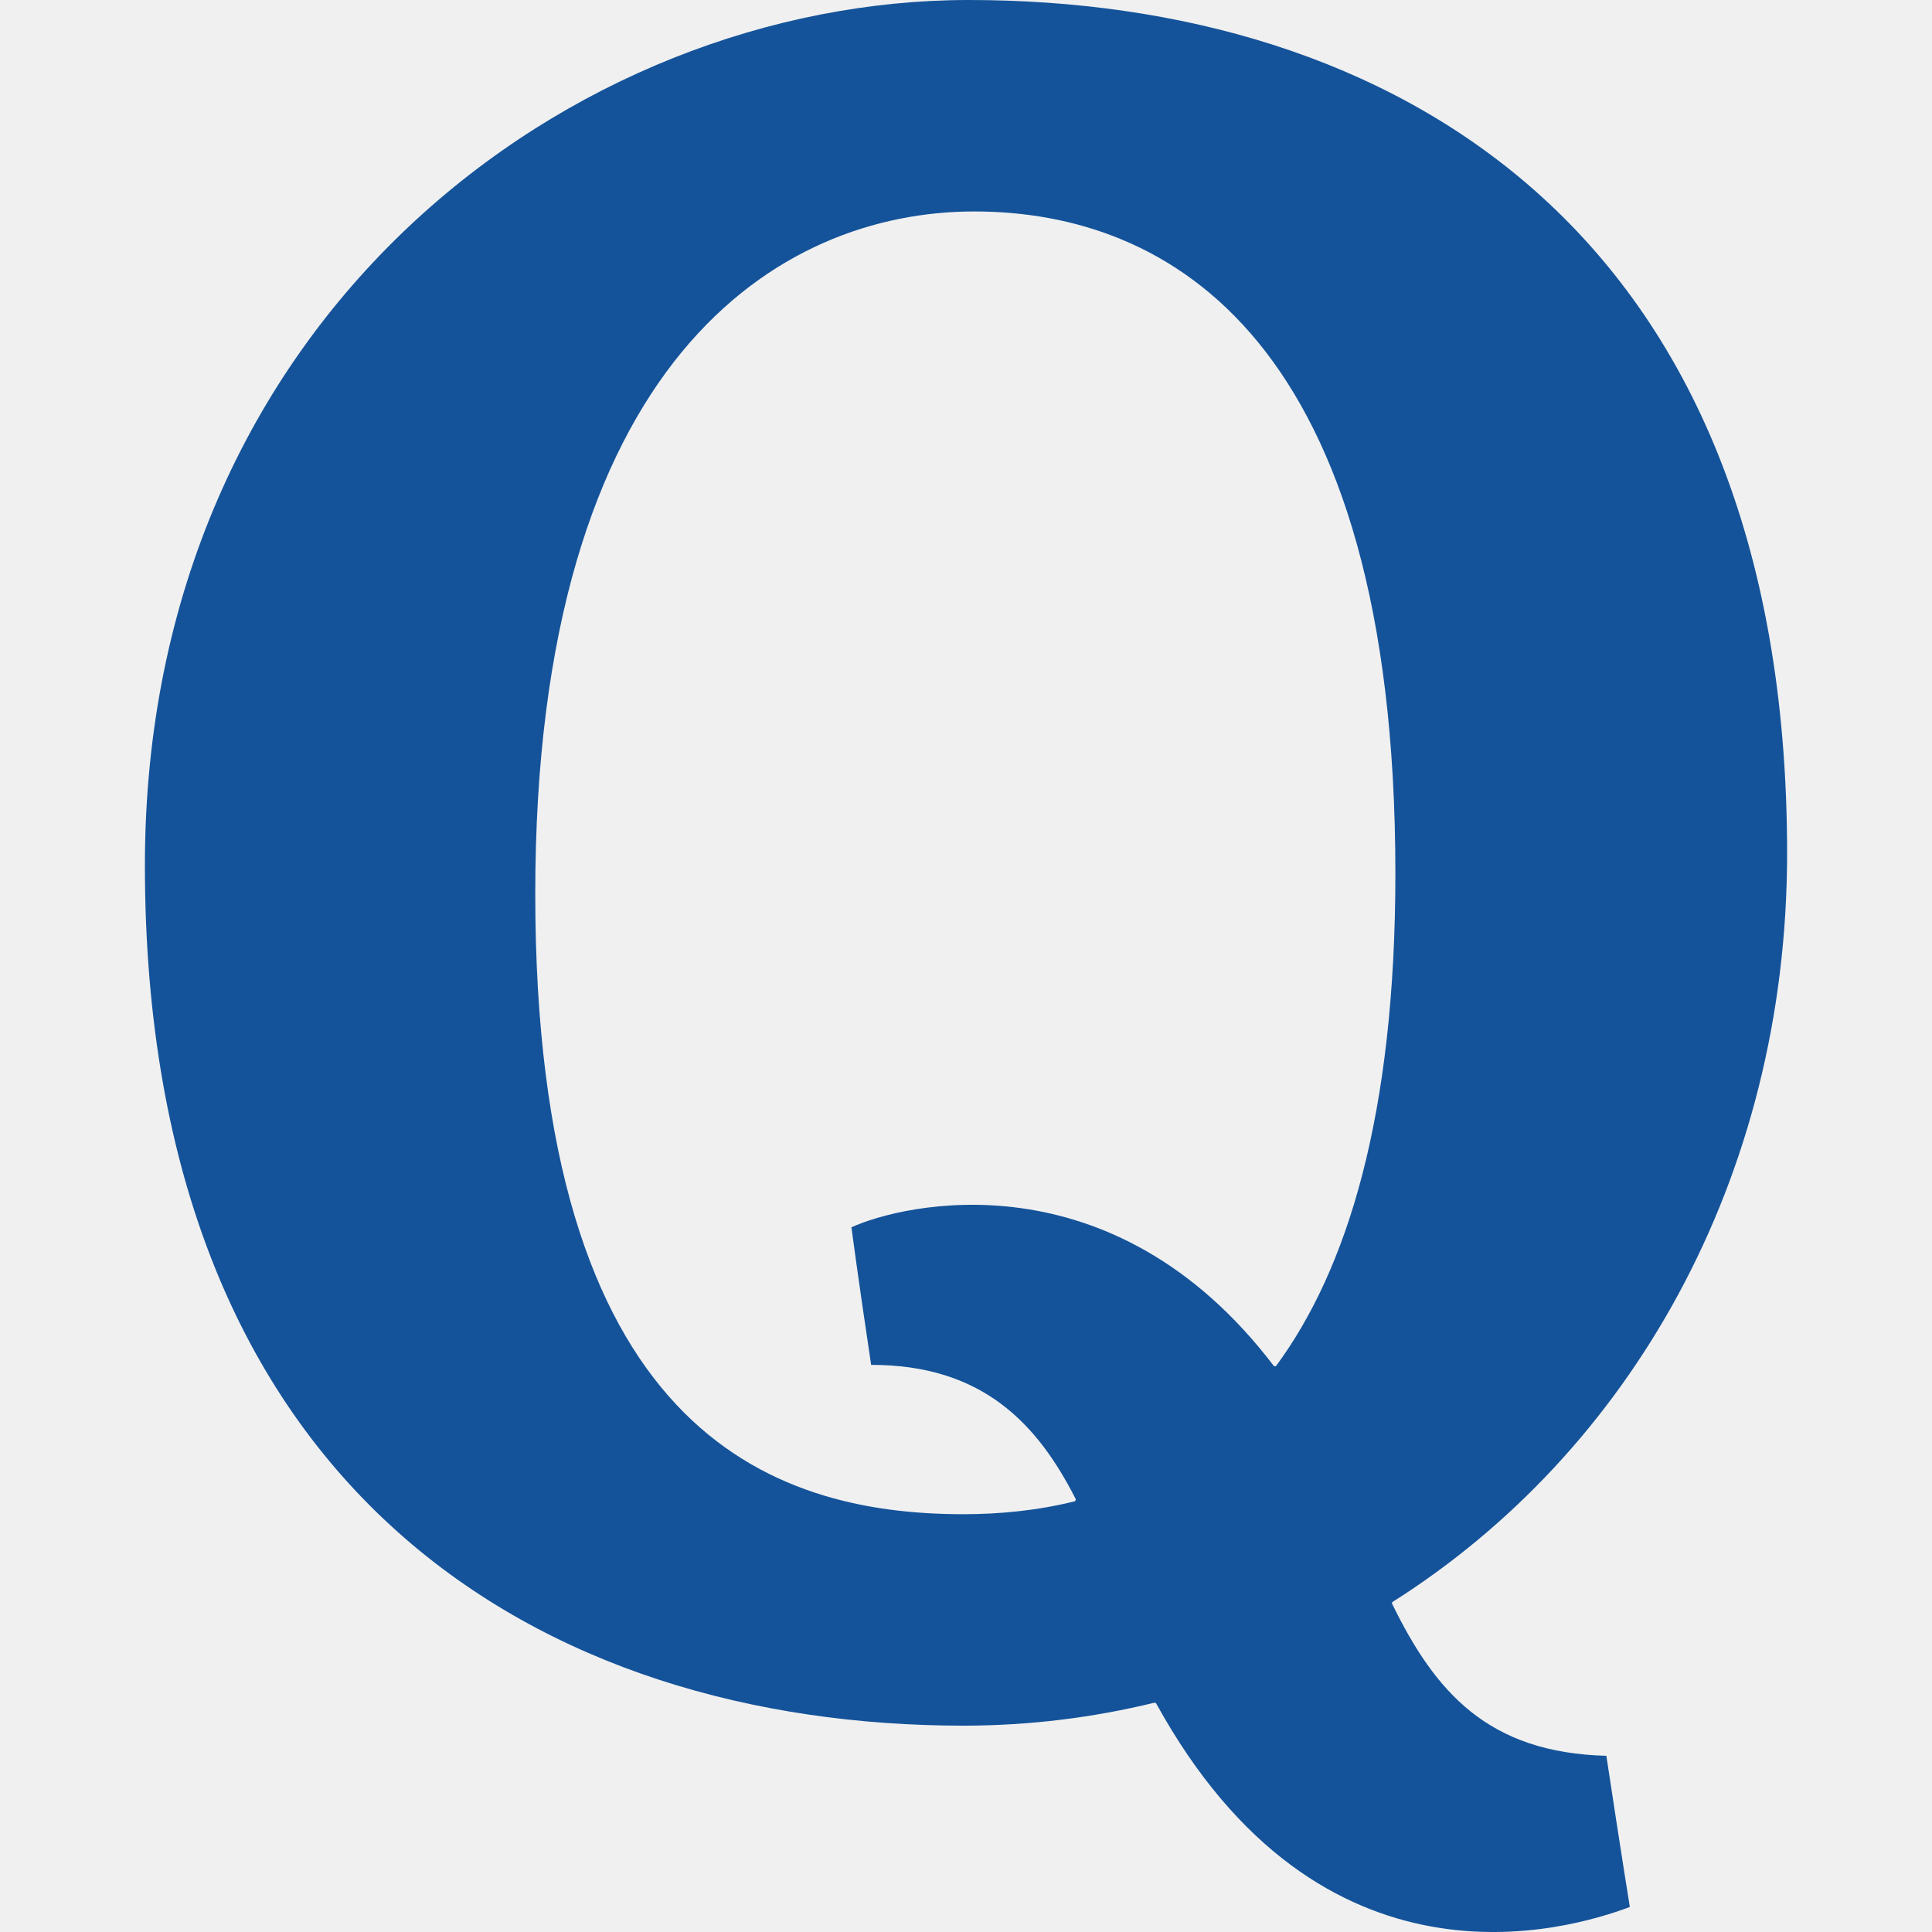
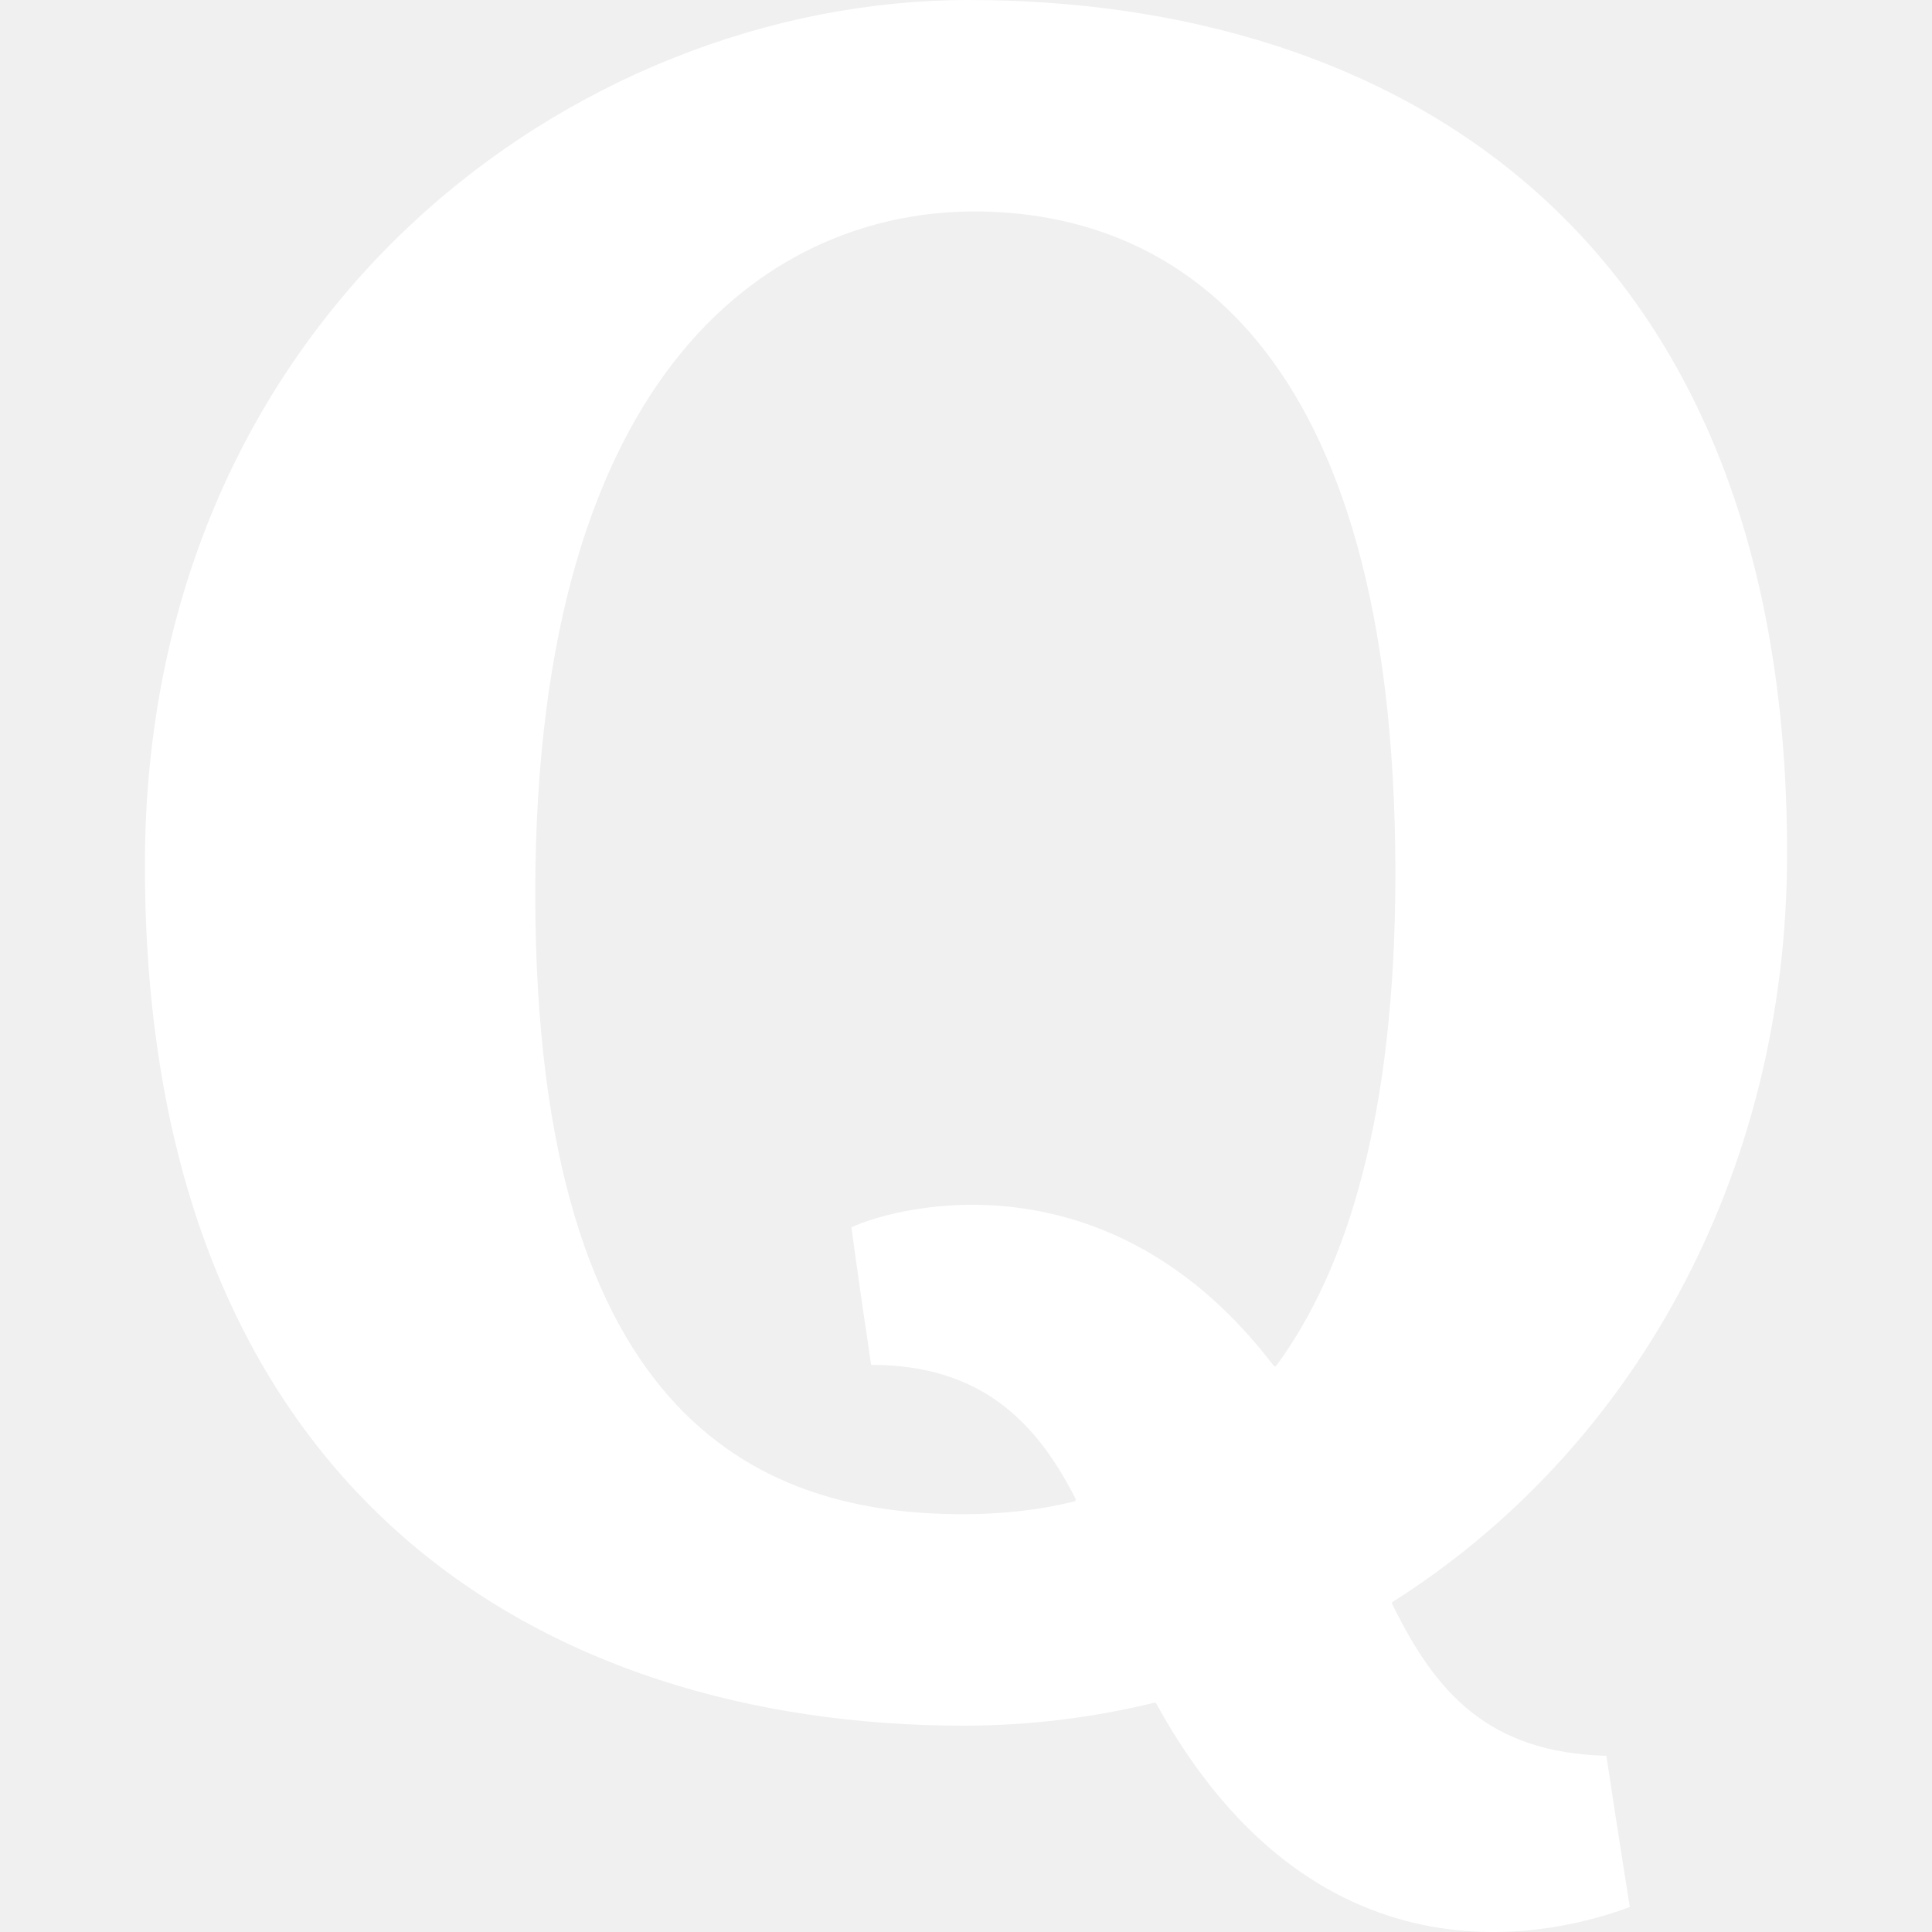
- <svg xmlns="http://www.w3.org/2000/svg" width="800px" height="800px" viewBox="-1.5 0 20 20" version="1.1" fill="#14539a">
+ <svg xmlns="http://www.w3.org/2000/svg" width="800px" height="800px" viewBox="-1.5 0 20 20" version="1.1" fill="#ffffff">
  <g id="SVGRepo_bgCarrier" stroke-width="0" />
  <g id="SVGRepo_tracerCarrier" stroke-linecap="round" stroke-linejoin="round" />
  <g id="SVGRepo_iconCarrier">
    <defs> </defs>
    <g id="Page-1" stroke="none" stroke-width="1" fill="none" fill-rule="evenodd">
-       <g id="Dribbble-Light-Preview" transform="translate(-141, -7439)" fill="#14539a">
+       <g id="Dribbble-Light-Preview" transform="translate(-141, -7439)" fill="#ffffff">
        <g id="icons" transform="translate(56, 160)">
          <path d="M94.631,7294.54 C94.243,7294.637 93.85,7294.675 93.472,7294.675 C91.455,7294.675 89.041,7293.788 89.041,7288.252 C89.041,7282.718 91.569,7281.189 93.585,7281.189 C95.601,7281.189 97.945,7282.506 97.945,7288.042 C97.945,7290.551 97.444,7292.146 96.708,7293.143 C96.696,7293.144 96.687,7293.141 96.687,7293.141 C95.011,7290.937 92.836,7291.465 92.314,7291.705 C92.314,7291.705 92.38,7292.21 92.518,7293.129 C93.669,7293.128 94.239,7293.736 94.637,7294.521 C94.633,7294.53 94.631,7294.54 94.631,7294.54 M97.909,7295.598 C97.909,7295.598 97.911,7295.592 97.913,7295.585 C100.363,7294.037 102,7291.214 102,7287.832 C102,7281.315 97.858,7279 93.527,7279 C89.441,7279 85,7282.271 85,7287.957 C85,7294.474 89.142,7296.864 93.473,7296.864 C94.155,7296.864 94.816,7296.781 95.451,7296.626 C95.451,7296.626 95.461,7296.63 95.467,7296.631 C97.174,7299.737 99.716,7298.986 100.372,7298.741 C100.372,7298.741 100.283,7298.194 100.129,7297.176 C98.903,7297.144 98.357,7296.517 97.909,7295.598" id="quora-[#14539a]"> </path>
        </g>
      </g>
    </g>
  </g>
</svg>
